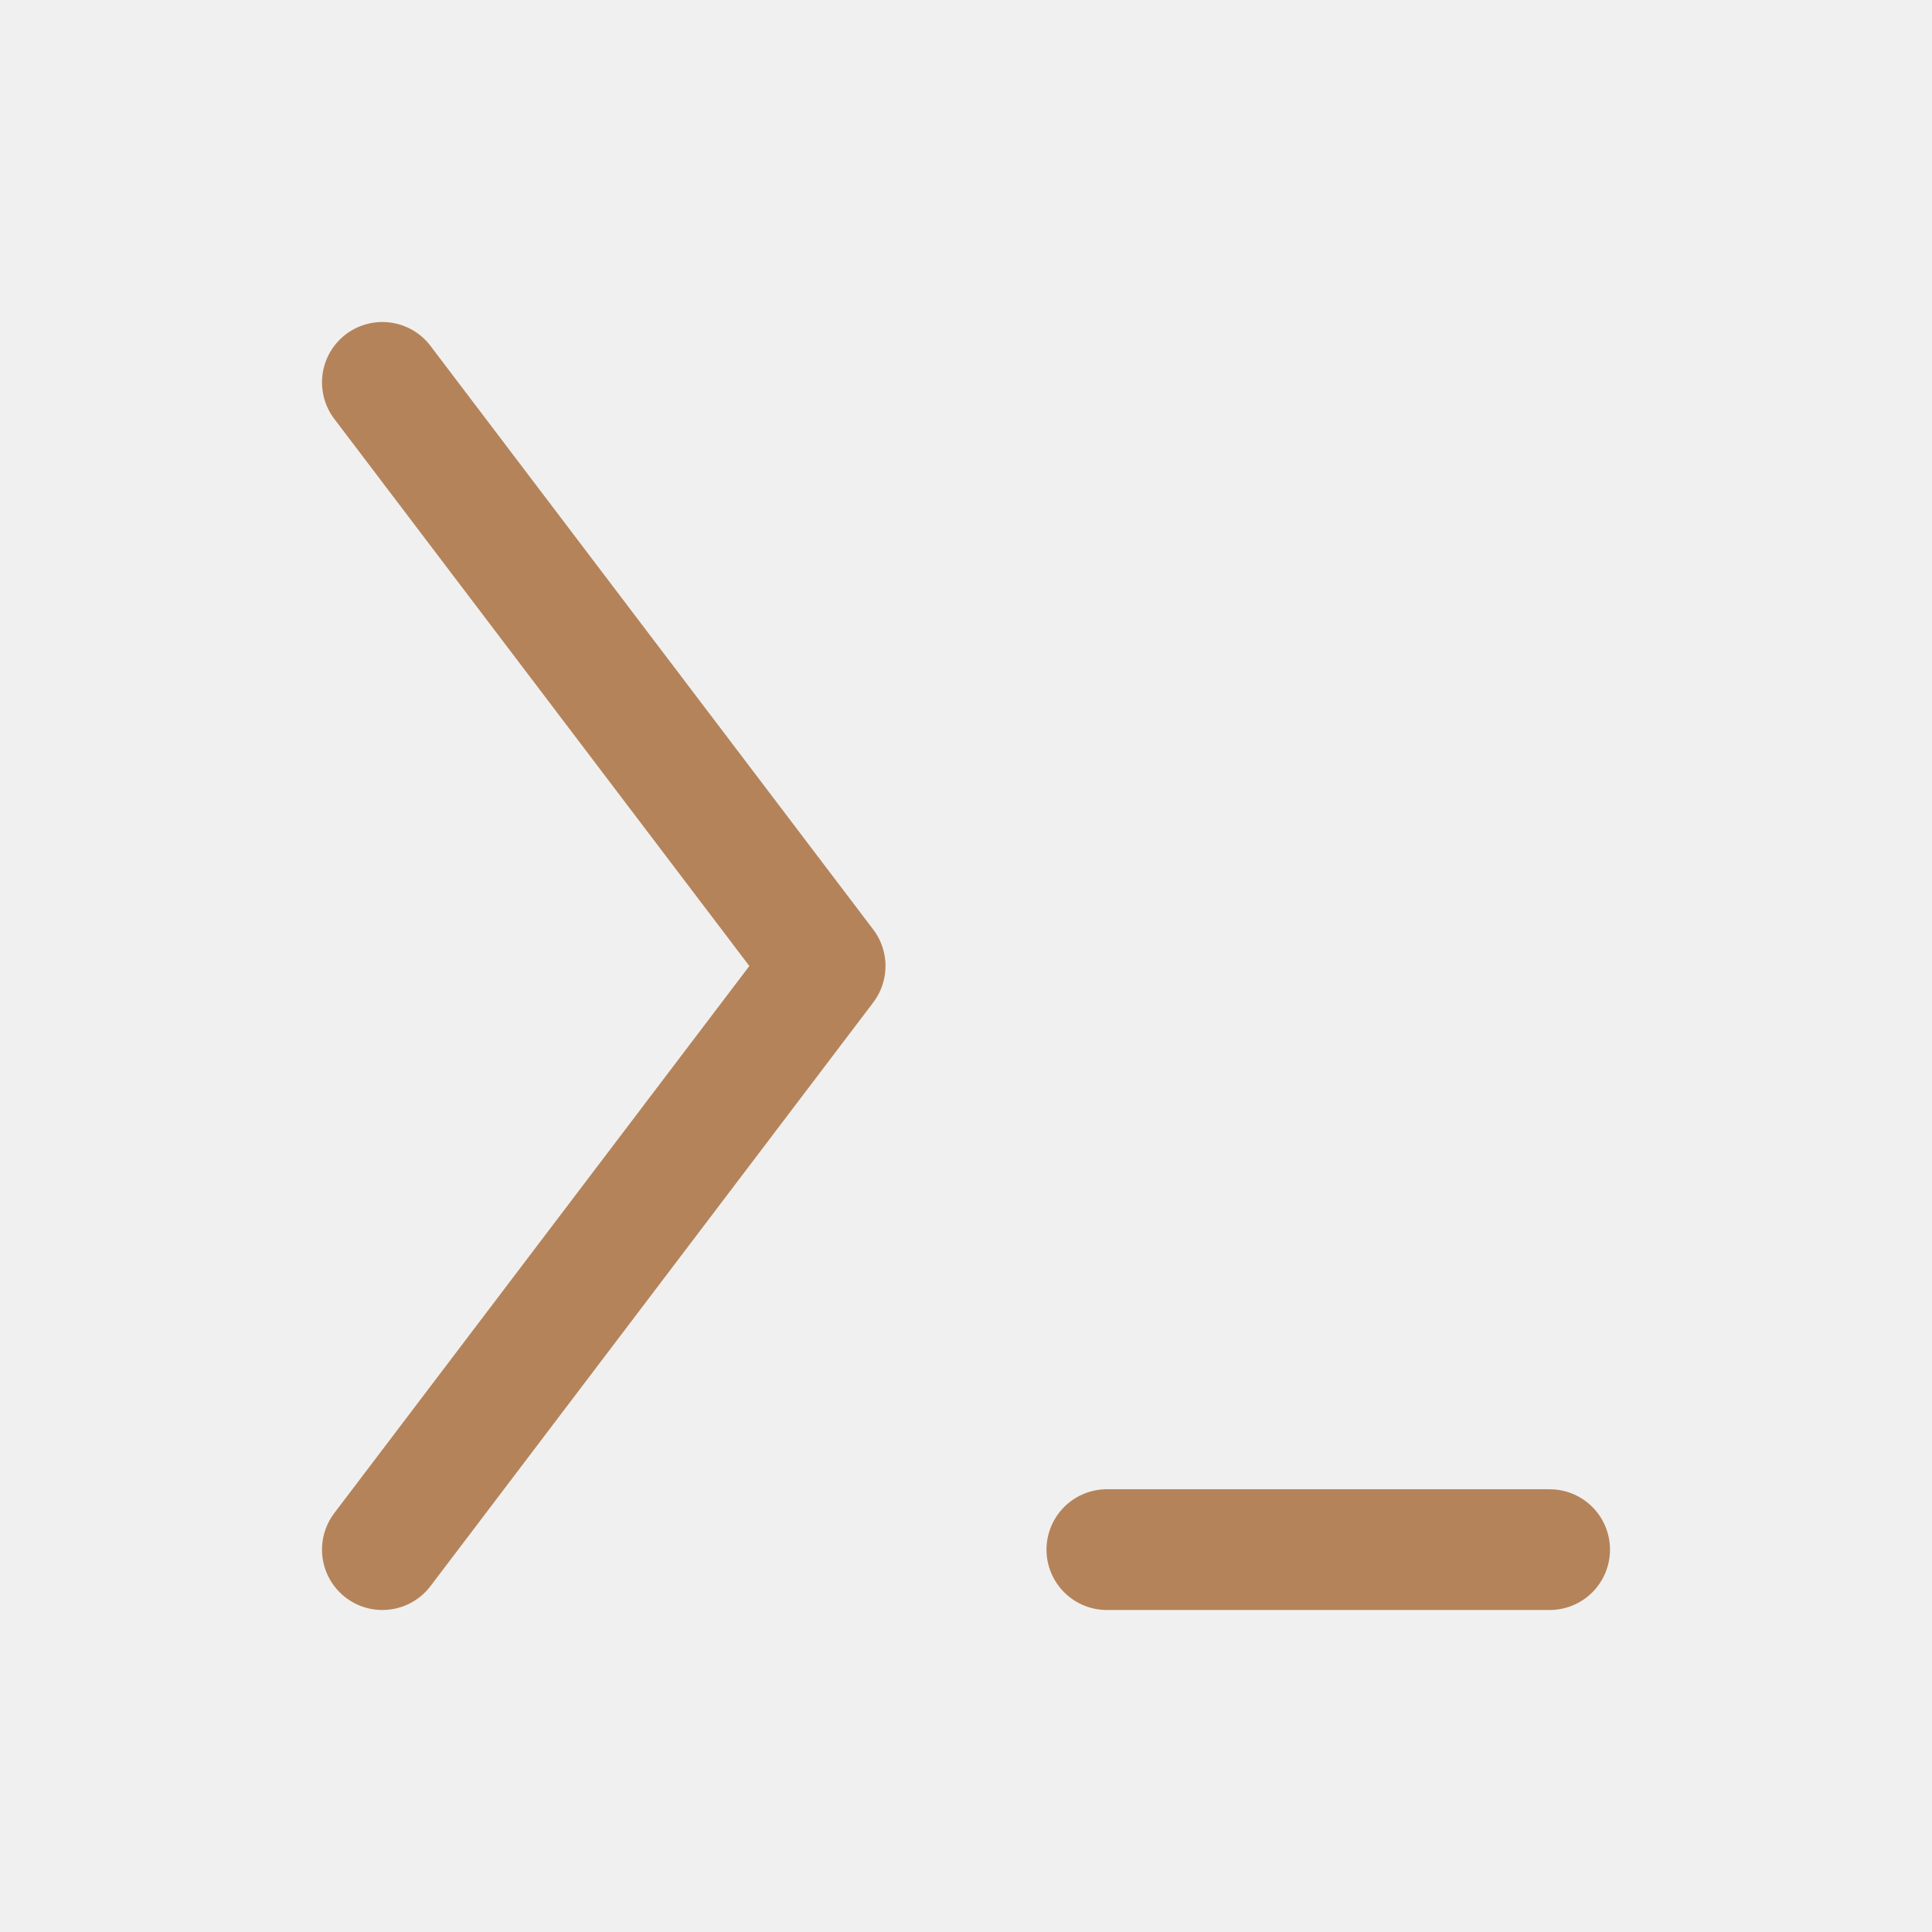
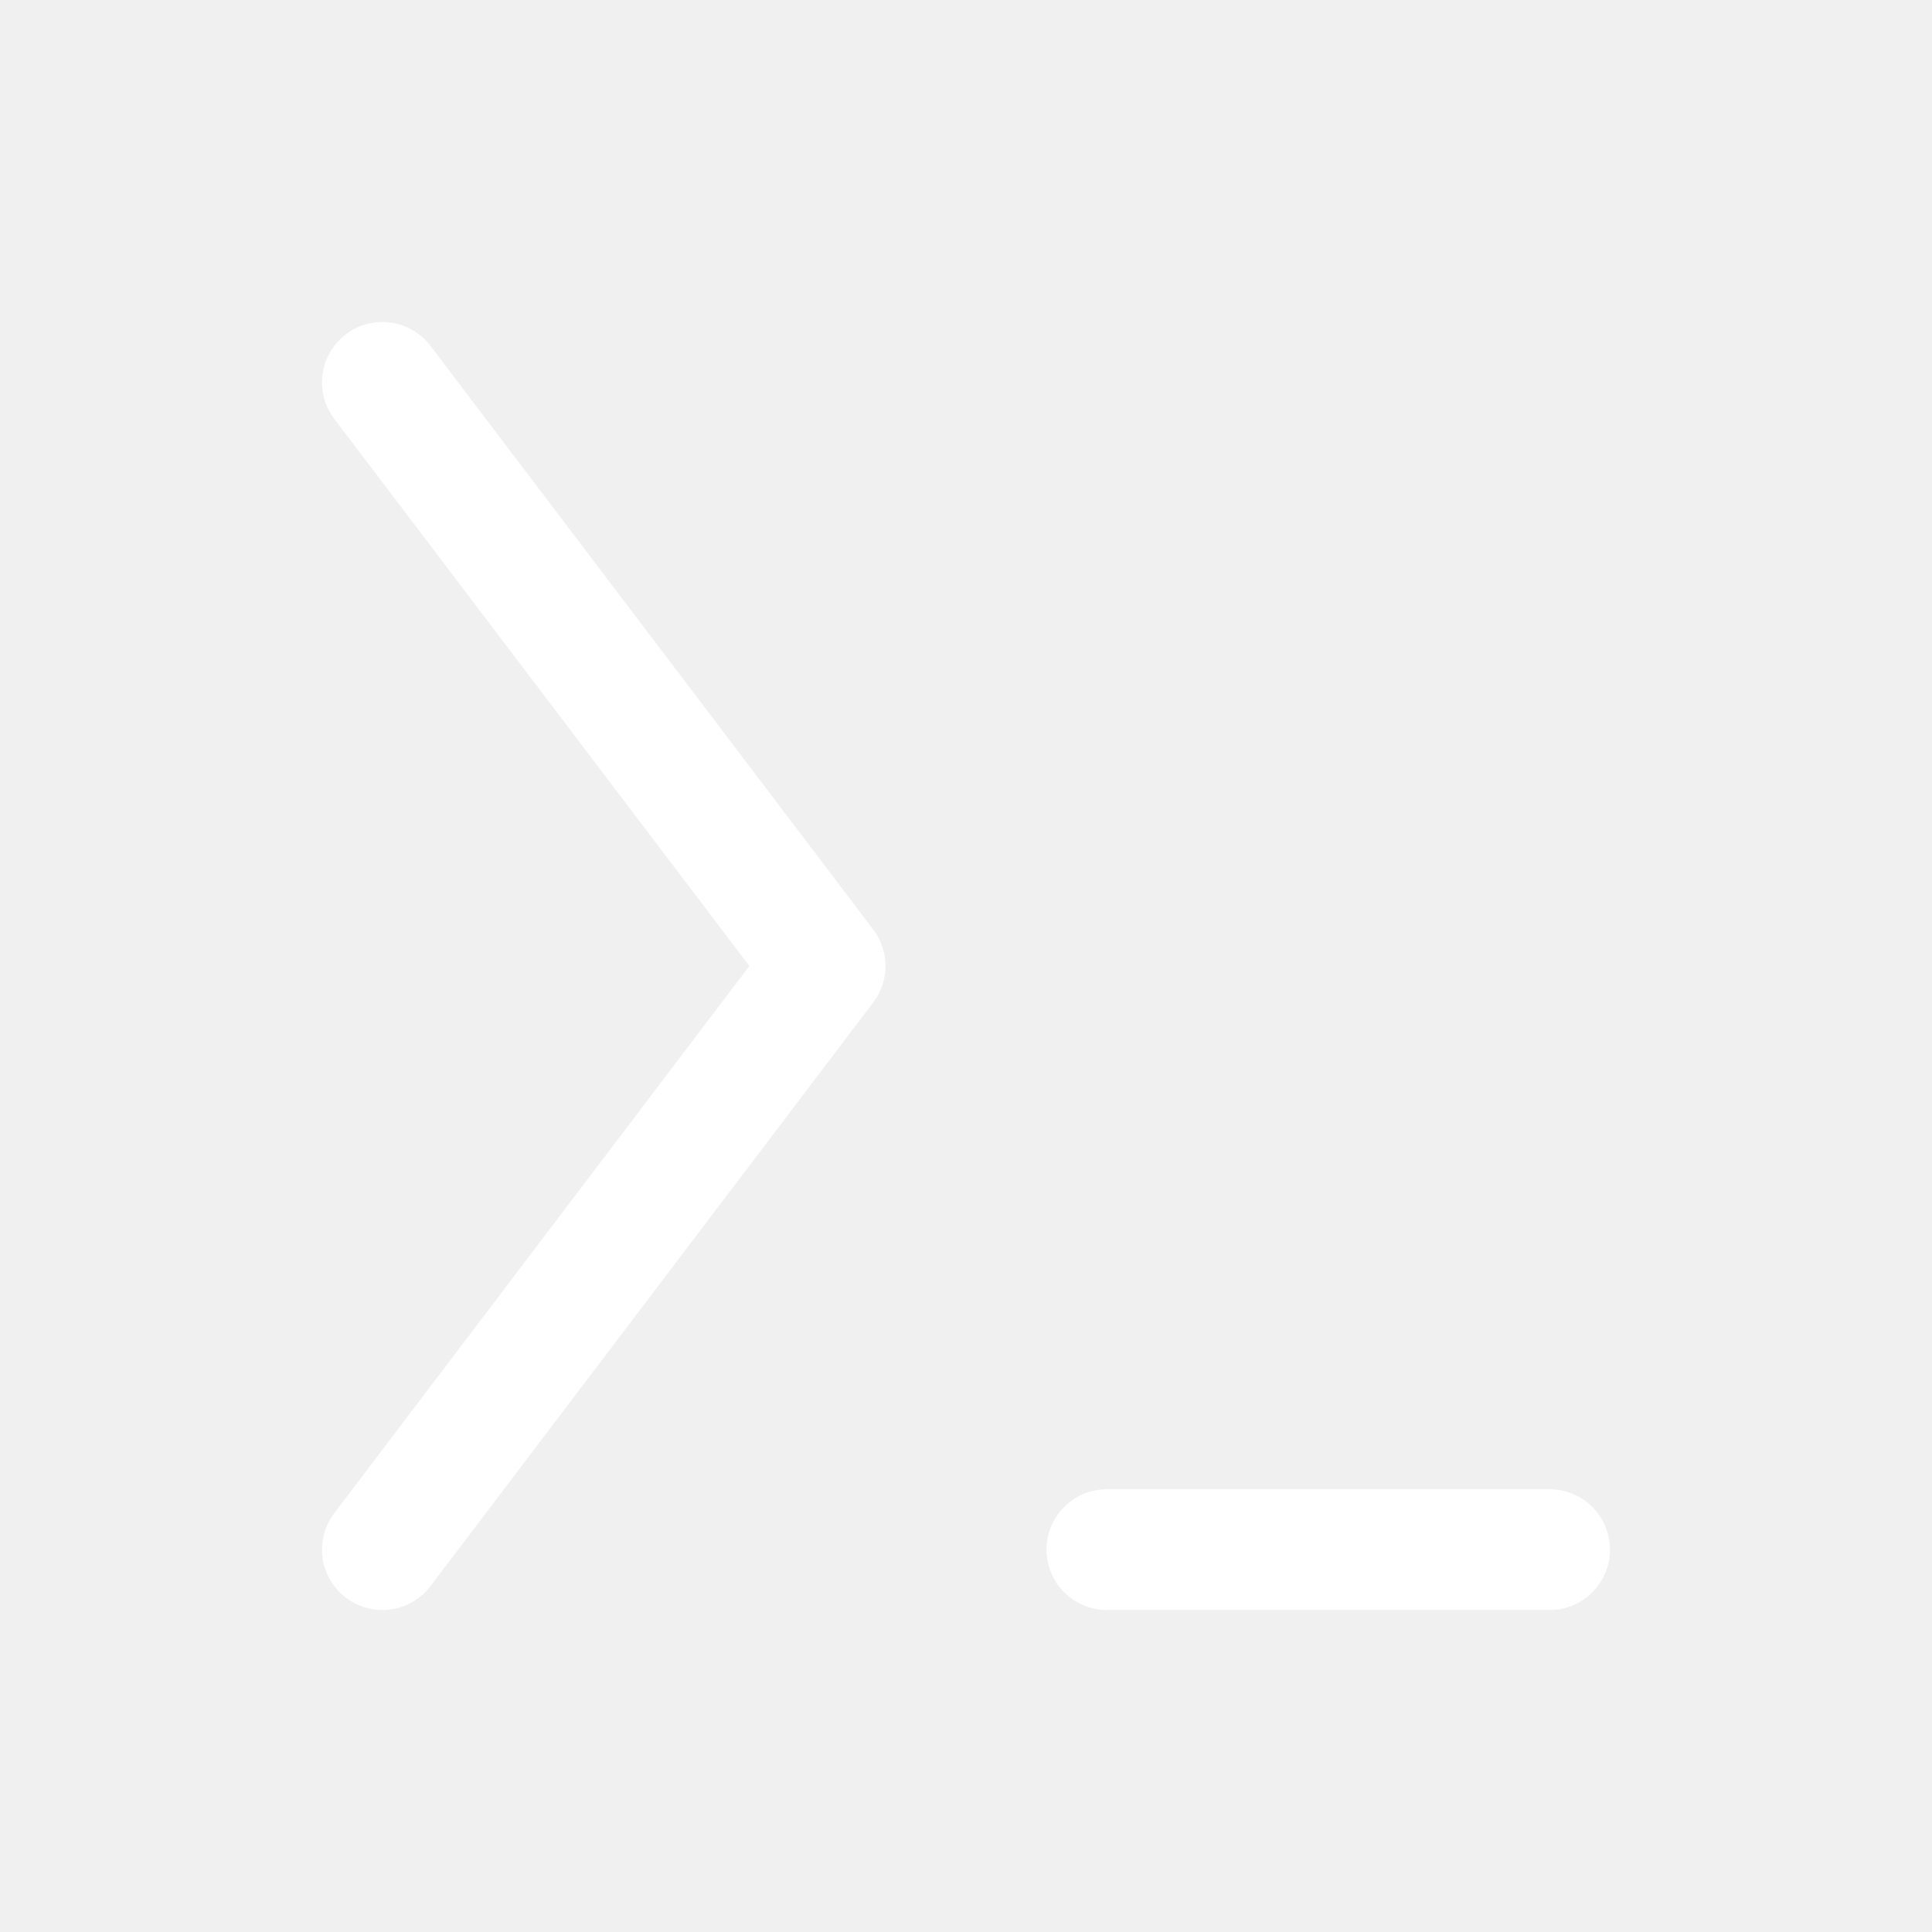
<svg xmlns="http://www.w3.org/2000/svg" width="800px" height="800px" viewBox="0 0 192 192" fill="none">
  <g id="SVGRepo_bgCarrier" stroke-width="0" />
  <g id="SVGRepo_tracerCarrier" stroke-linecap="round" stroke-linejoin="round" />
  <g id="SVGRepo_iconCarrier">
-     <path stroke="#b5835a" stroke-linecap="round" stroke-linejoin="round" stroke-width="12" d="m38 38 44 58-44 58m72 0h44" />
+     <path stroke="#ffffff" stroke-linecap="round" stroke-linejoin="round" stroke-width="12" d="m38 38 44 58-44 58m72 0h44" />
  </g>
</svg>
